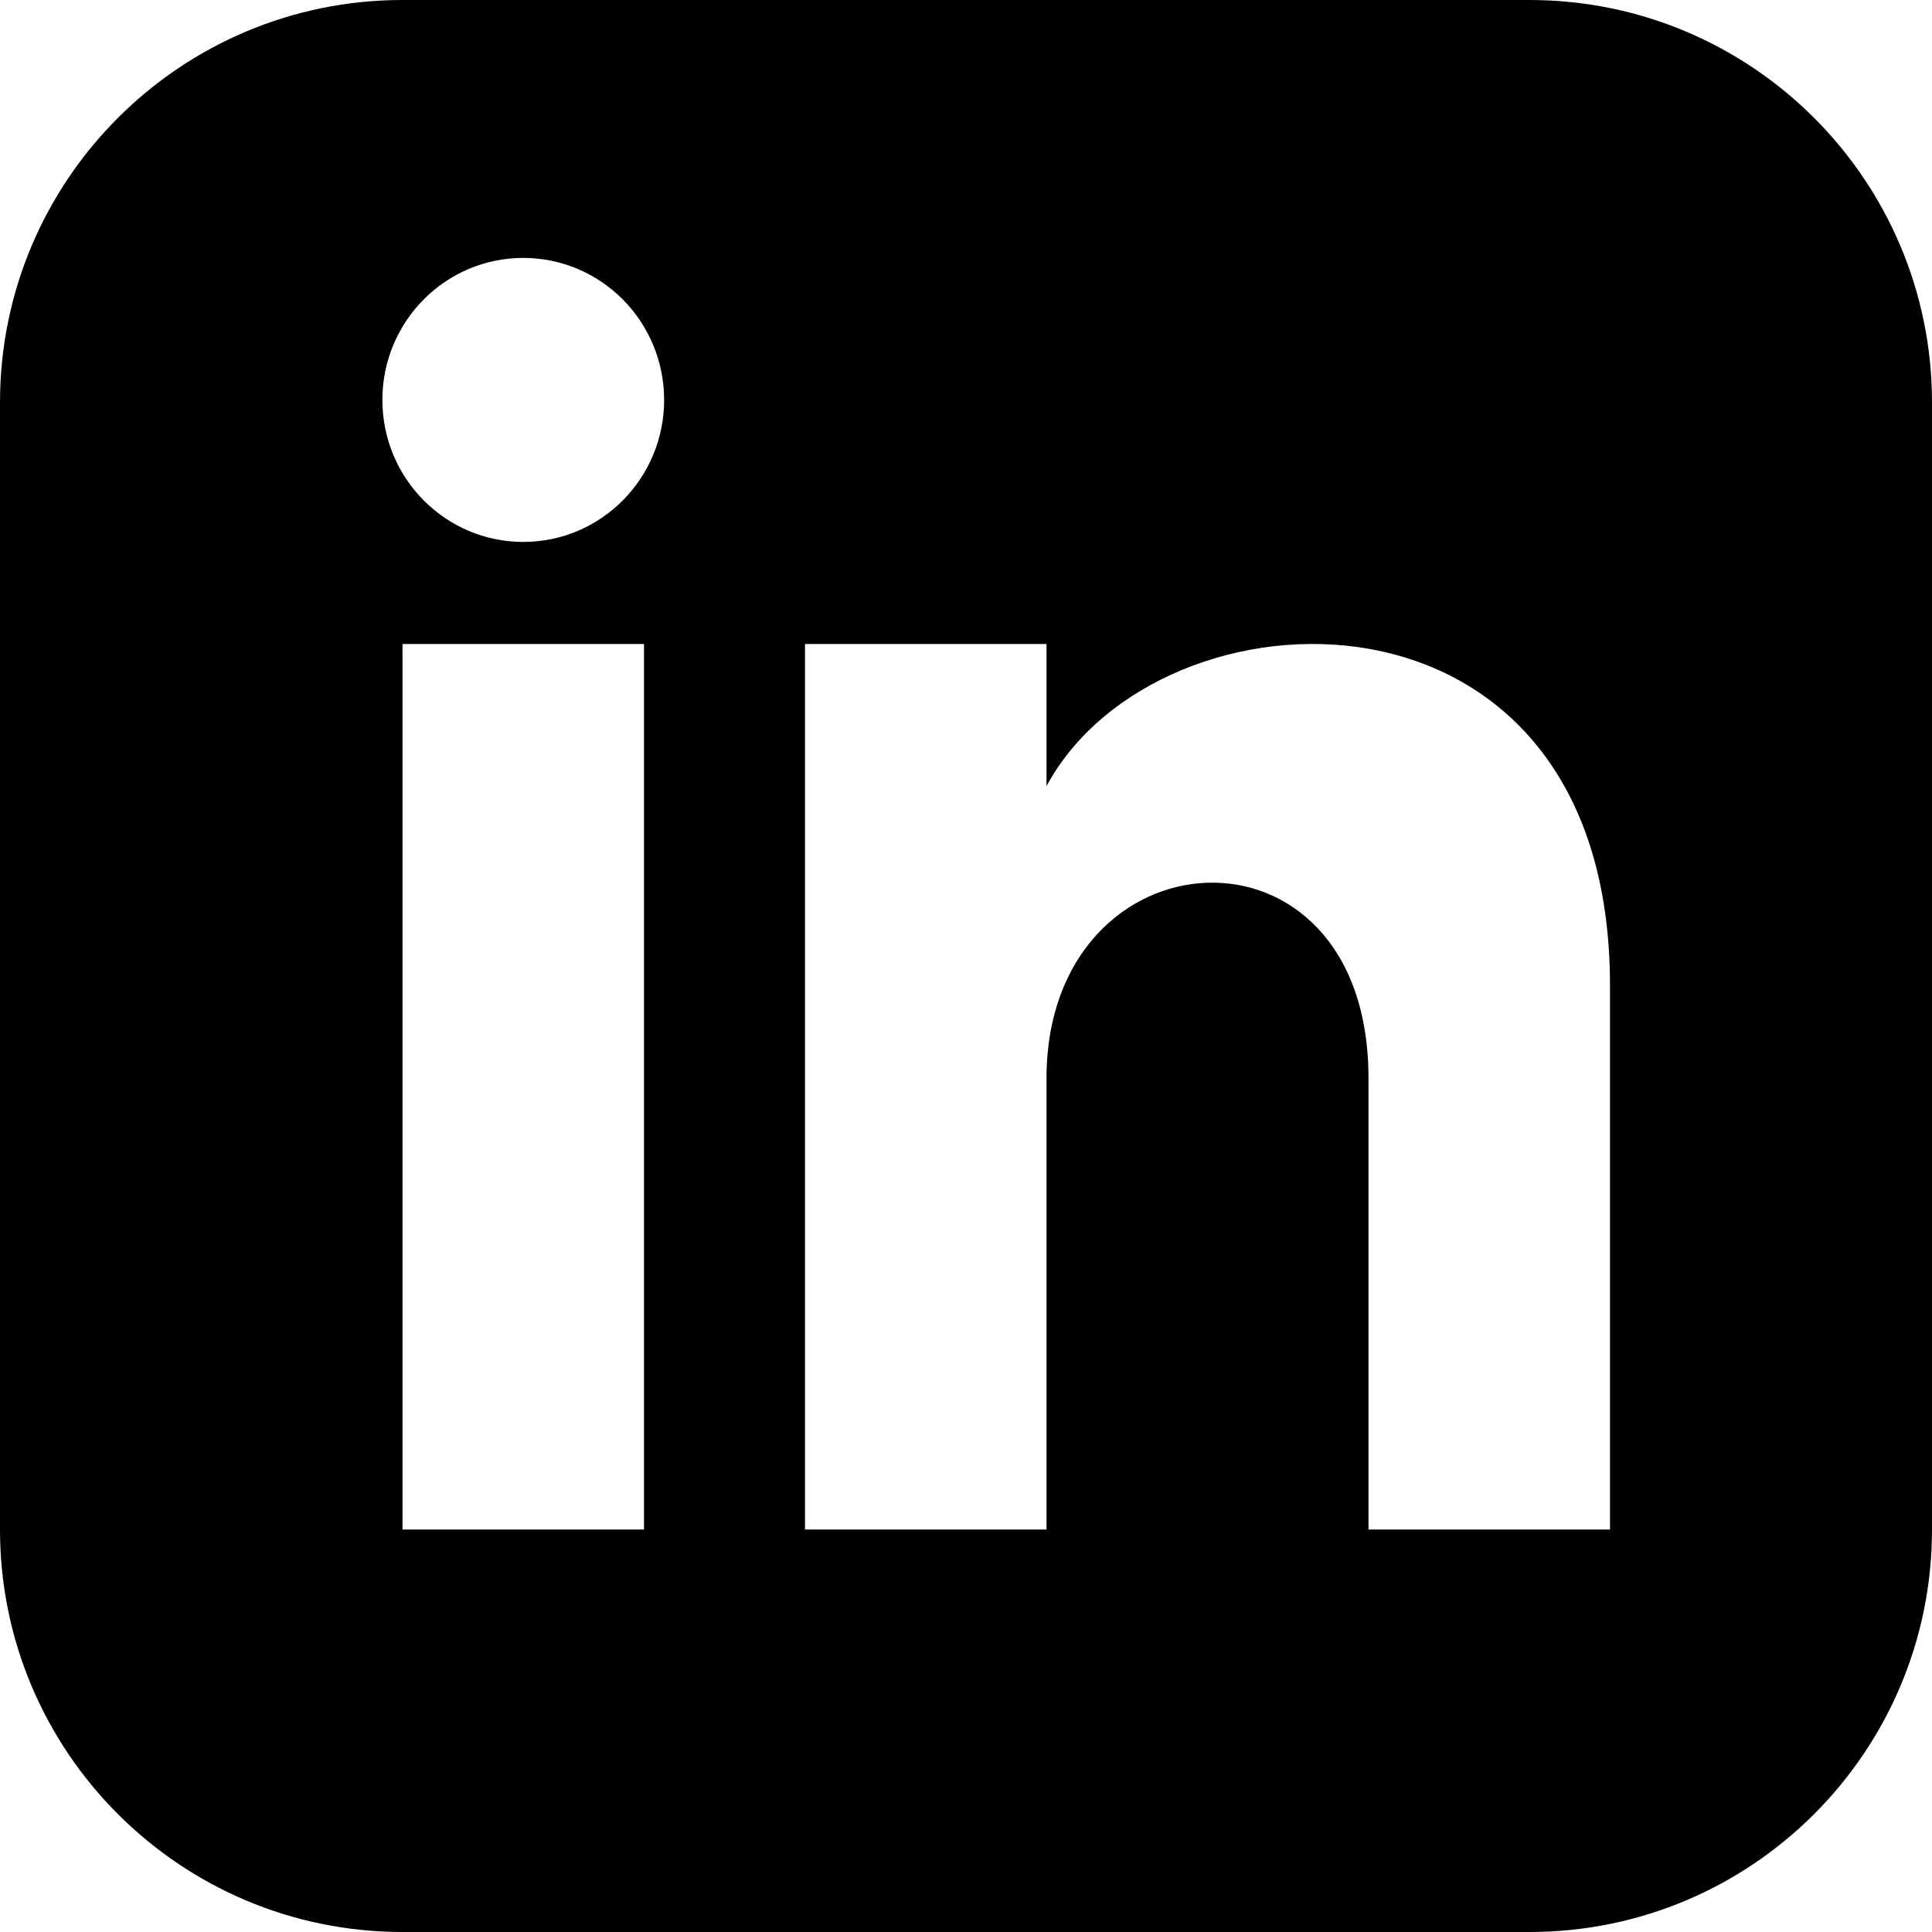
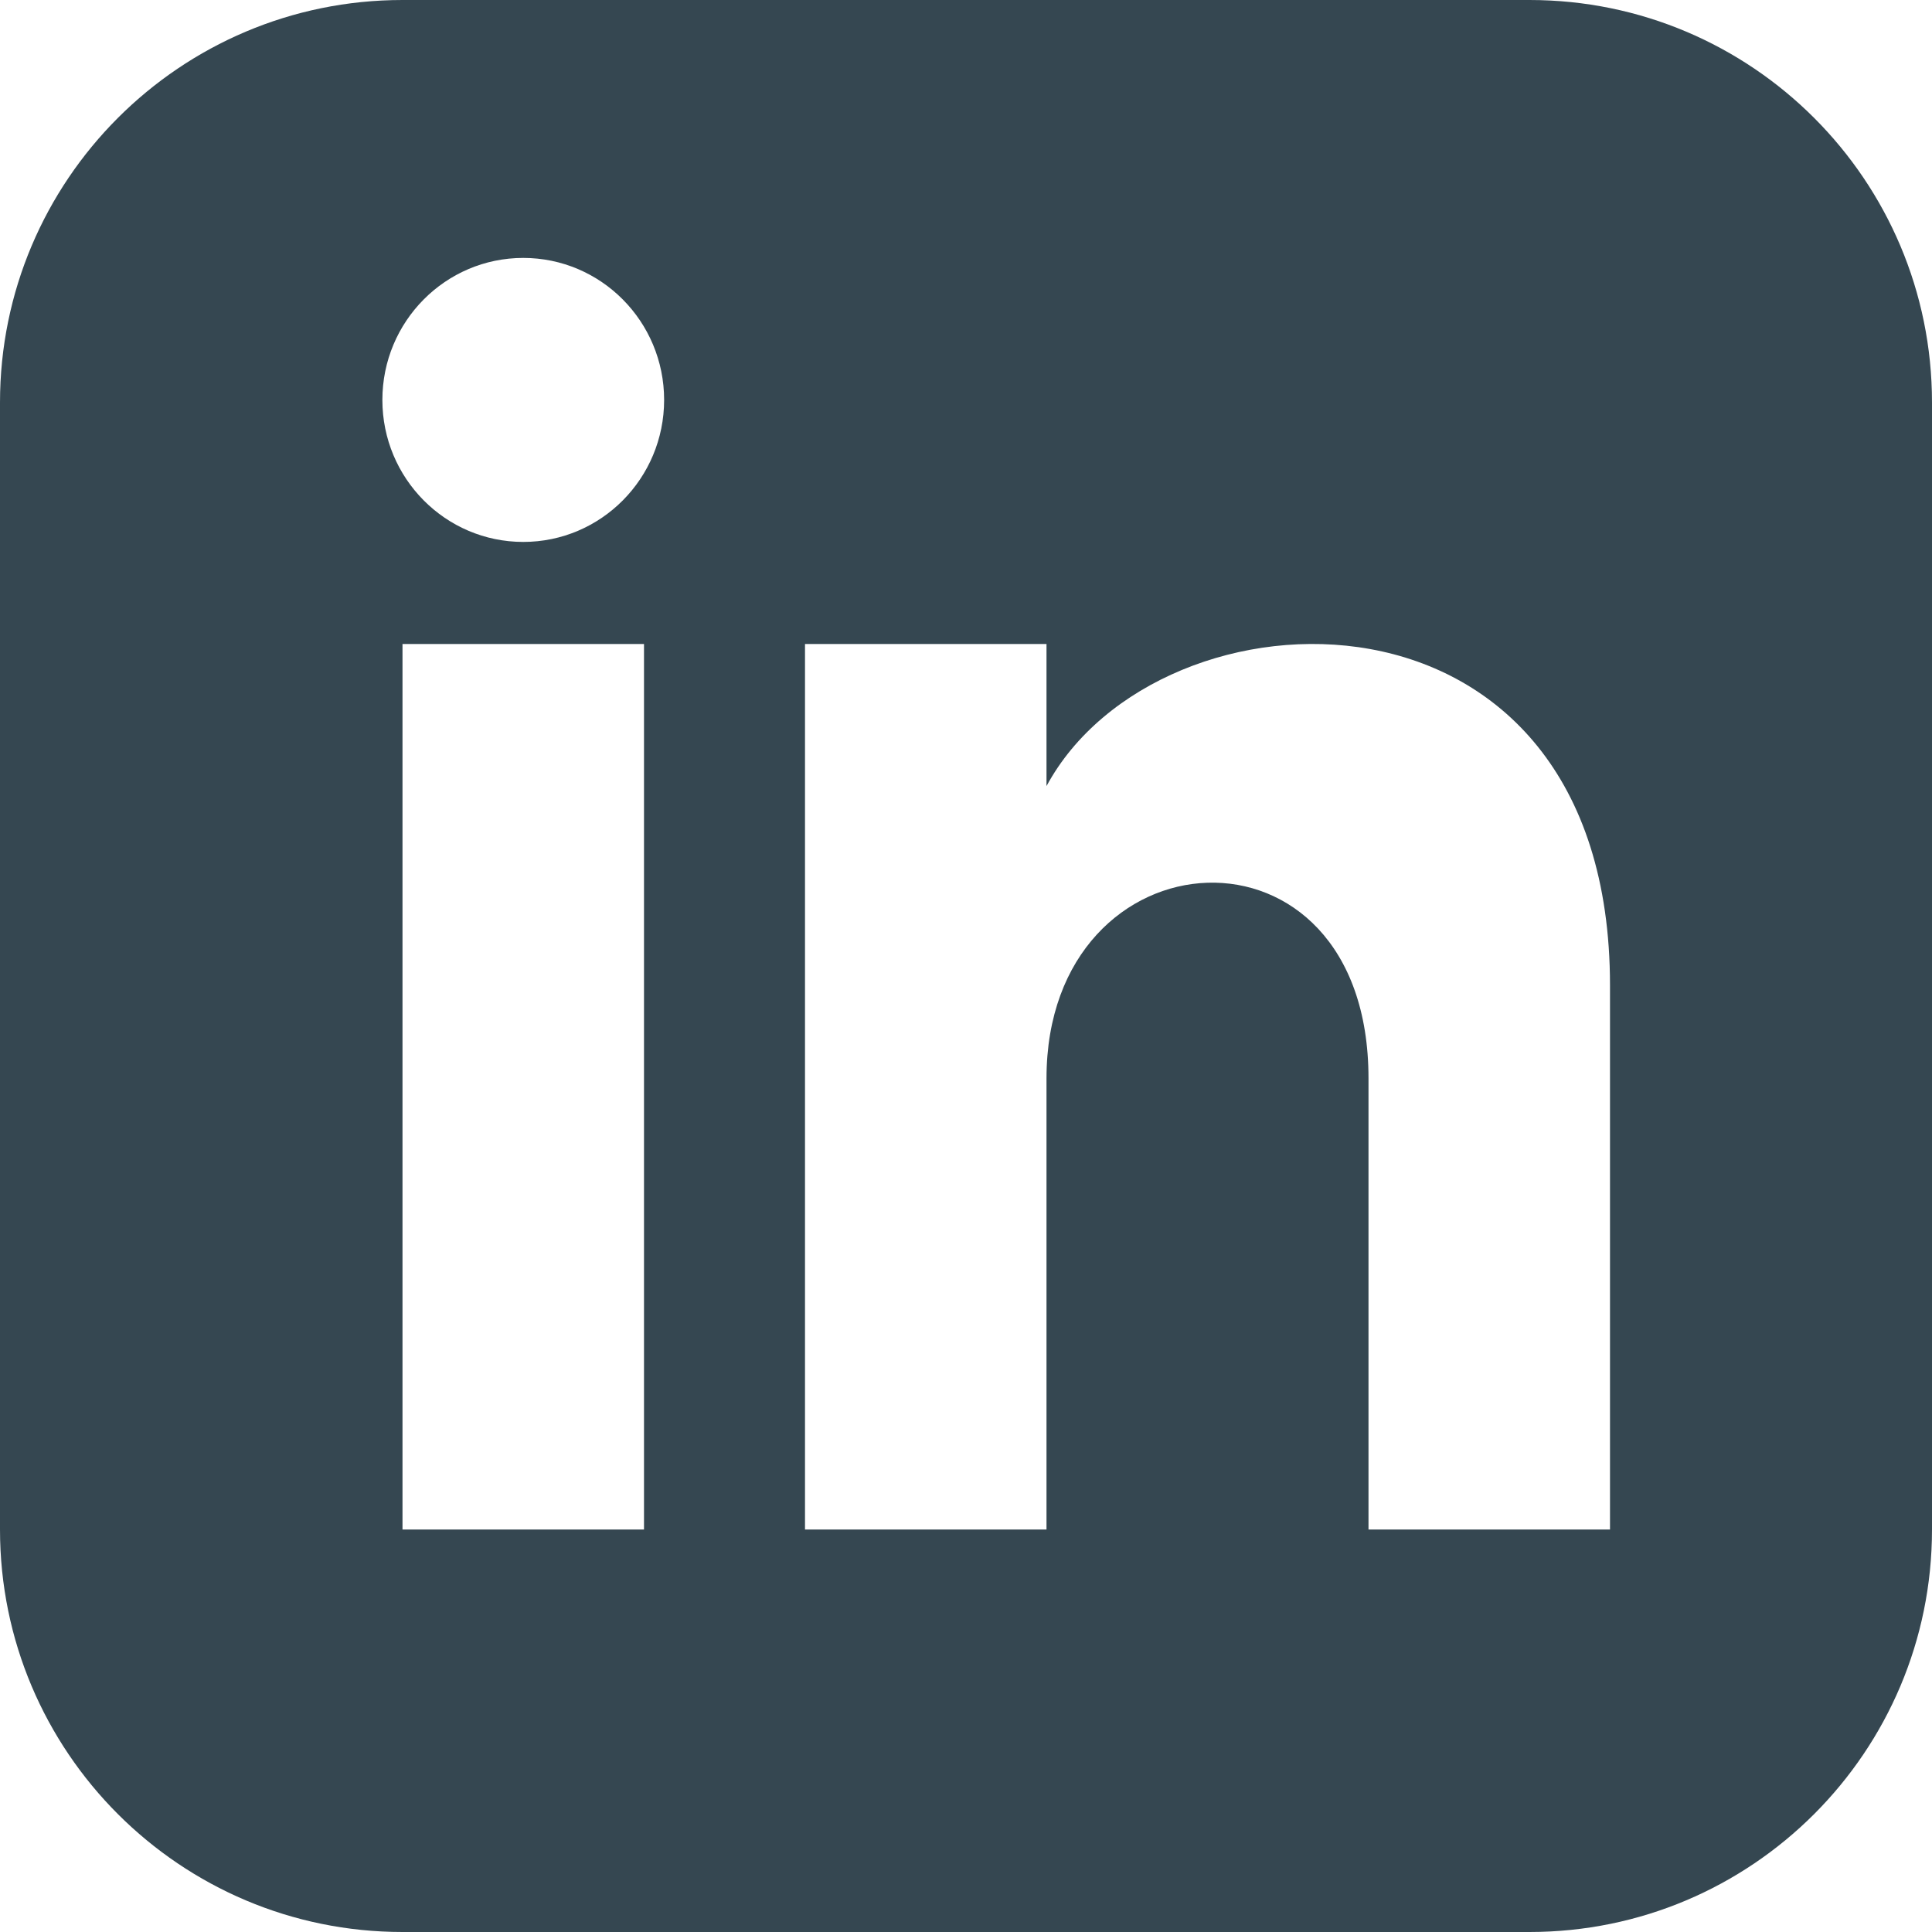
- <svg xmlns="http://www.w3.org/2000/svg" width="24" height="24" viewBox="0 0 24 24">
+ <svg xmlns="http://www.w3.org/2000/svg" fill="#354751" width="24" height="24" viewBox="0 0 24 24">
  <path d="M19 0h-14c-2.761 0-5 2.239-5 5v14c0 2.761 2.239 5 5 5h14c2.762 0 5-2.239 5-5v-14c0-2.761-2.238-5-5-5zm-11 19h-3v-11h3v11zm-1.5-12.268c-.966 0-1.75-.79-1.75-1.764s.784-1.764 1.75-1.764 1.75.79 1.75 1.764-.783 1.764-1.75 1.764zm13.5 12.268h-3v-5.604c0-3.368-4-3.113-4 0v5.604h-3v-11h3v1.765c1.396-2.586 7-2.777 7 2.476v6.759z" />
</svg>
